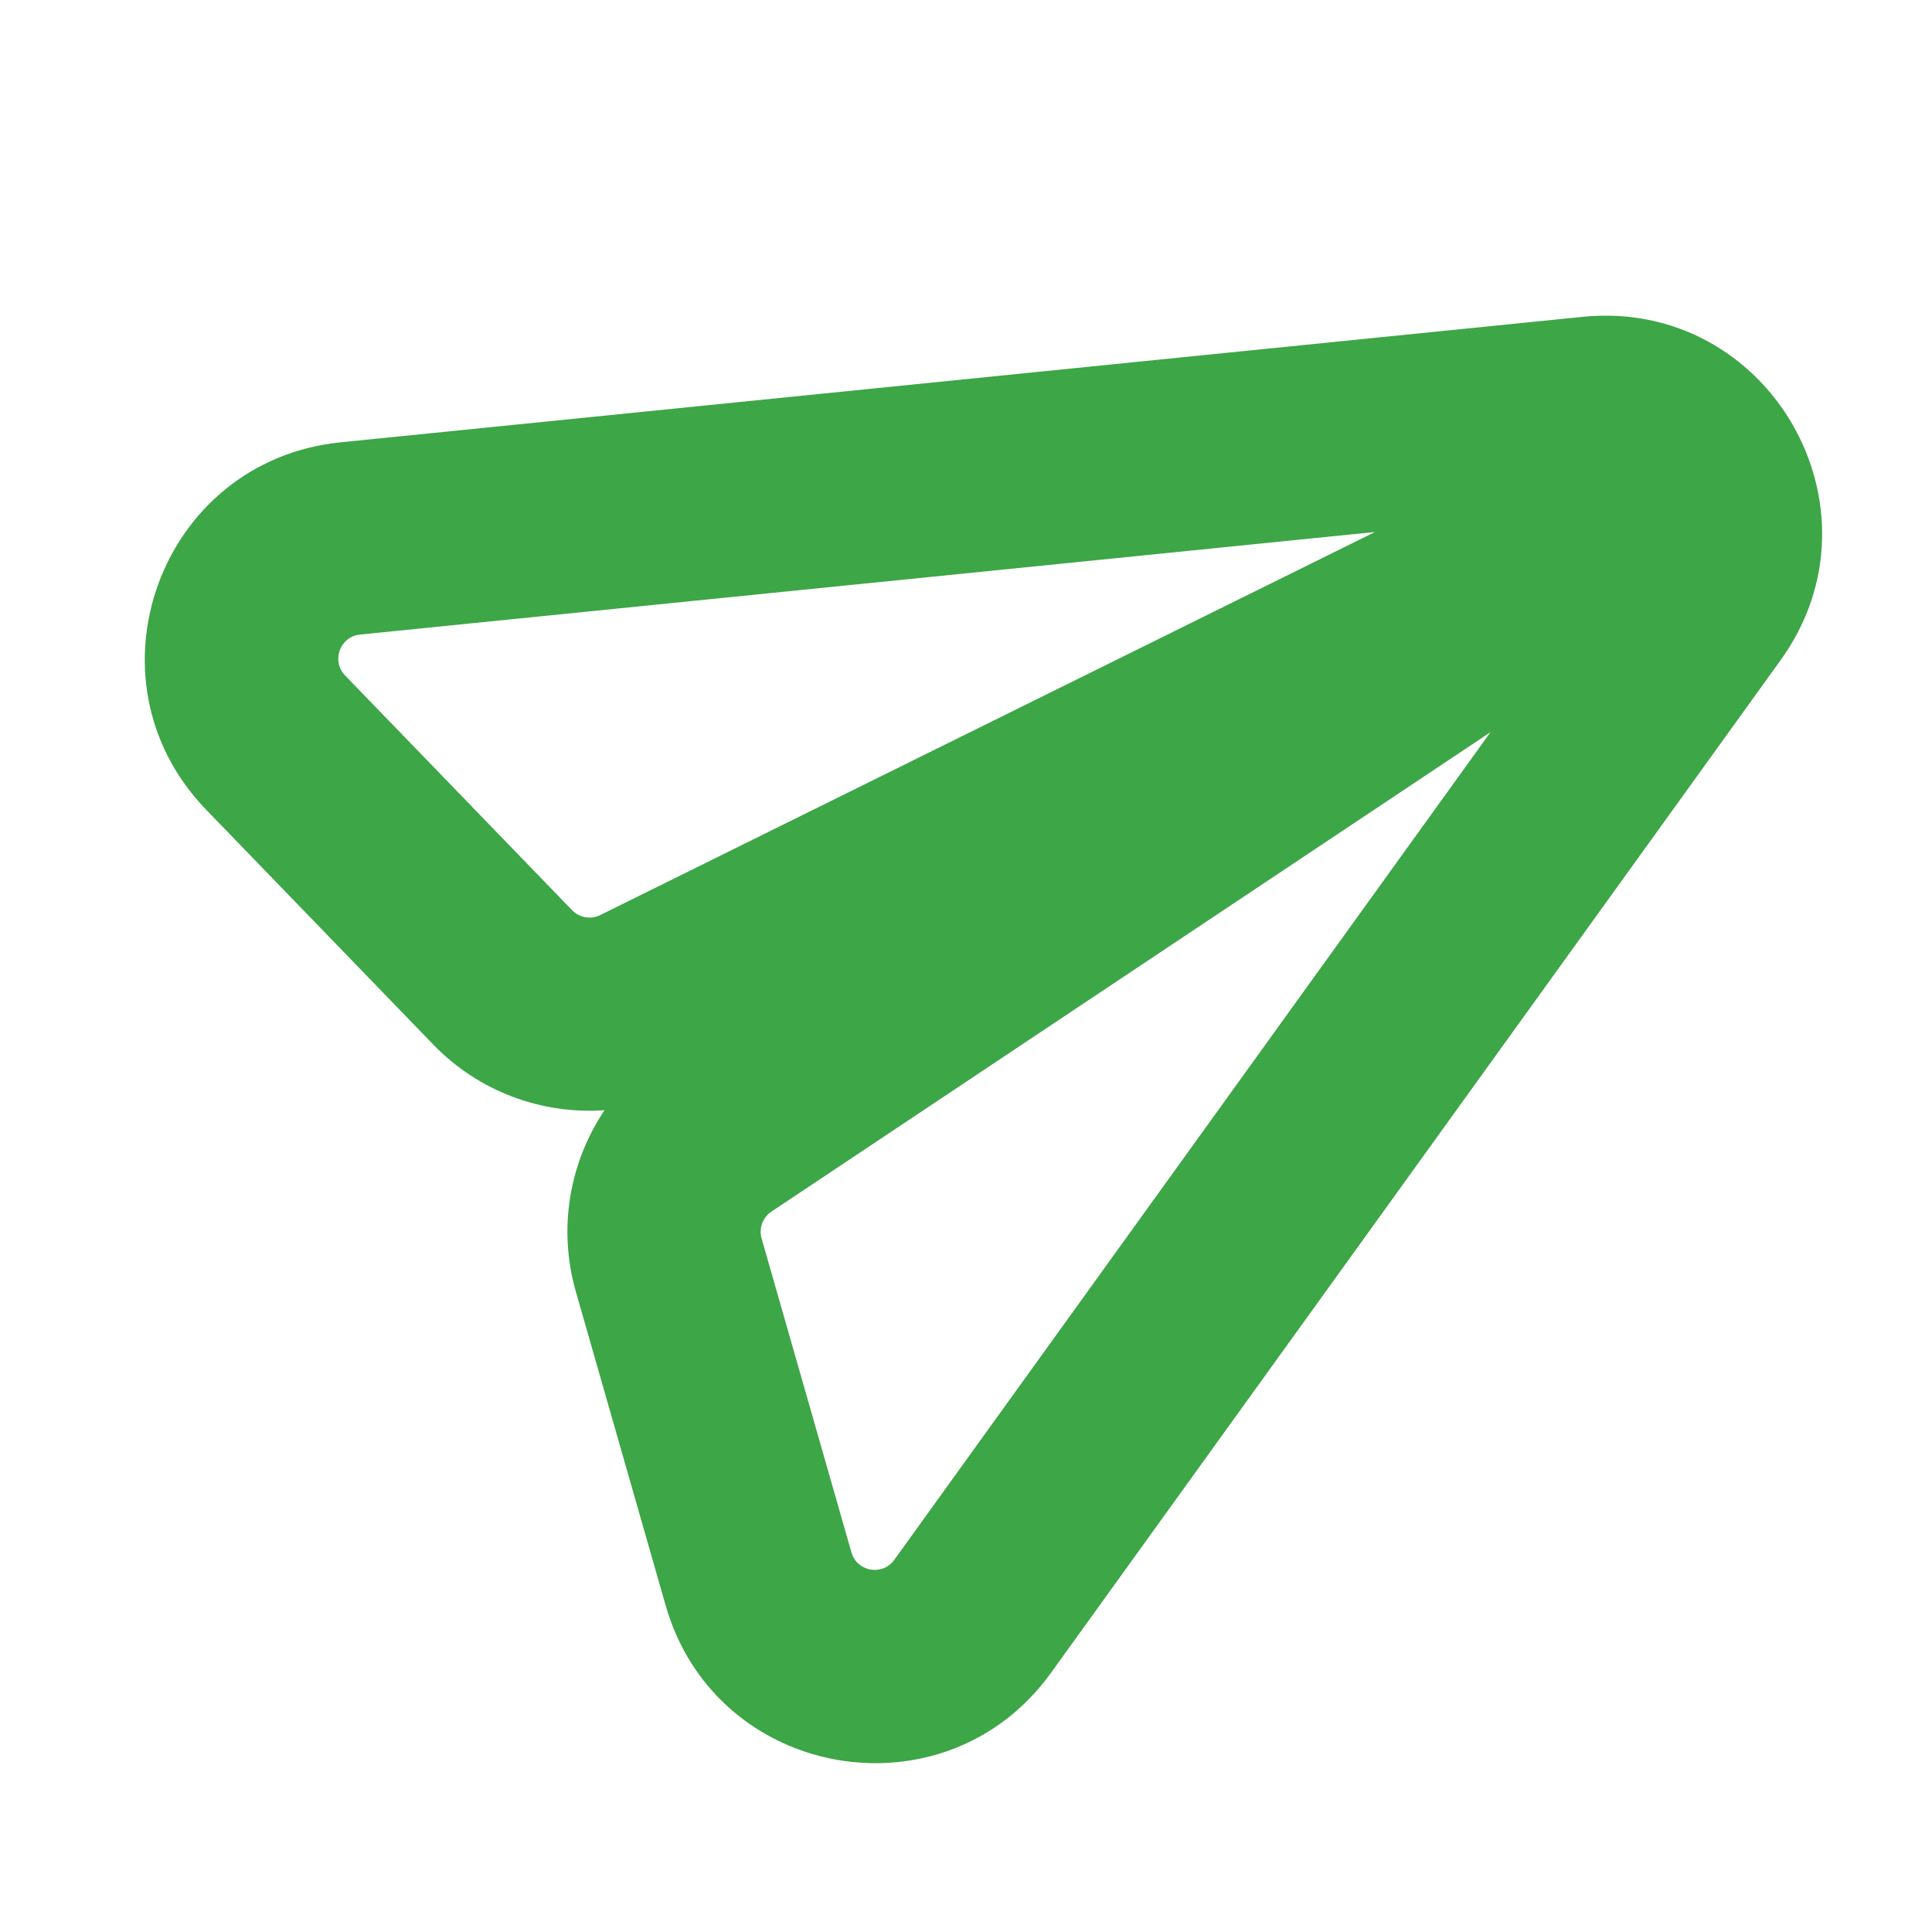
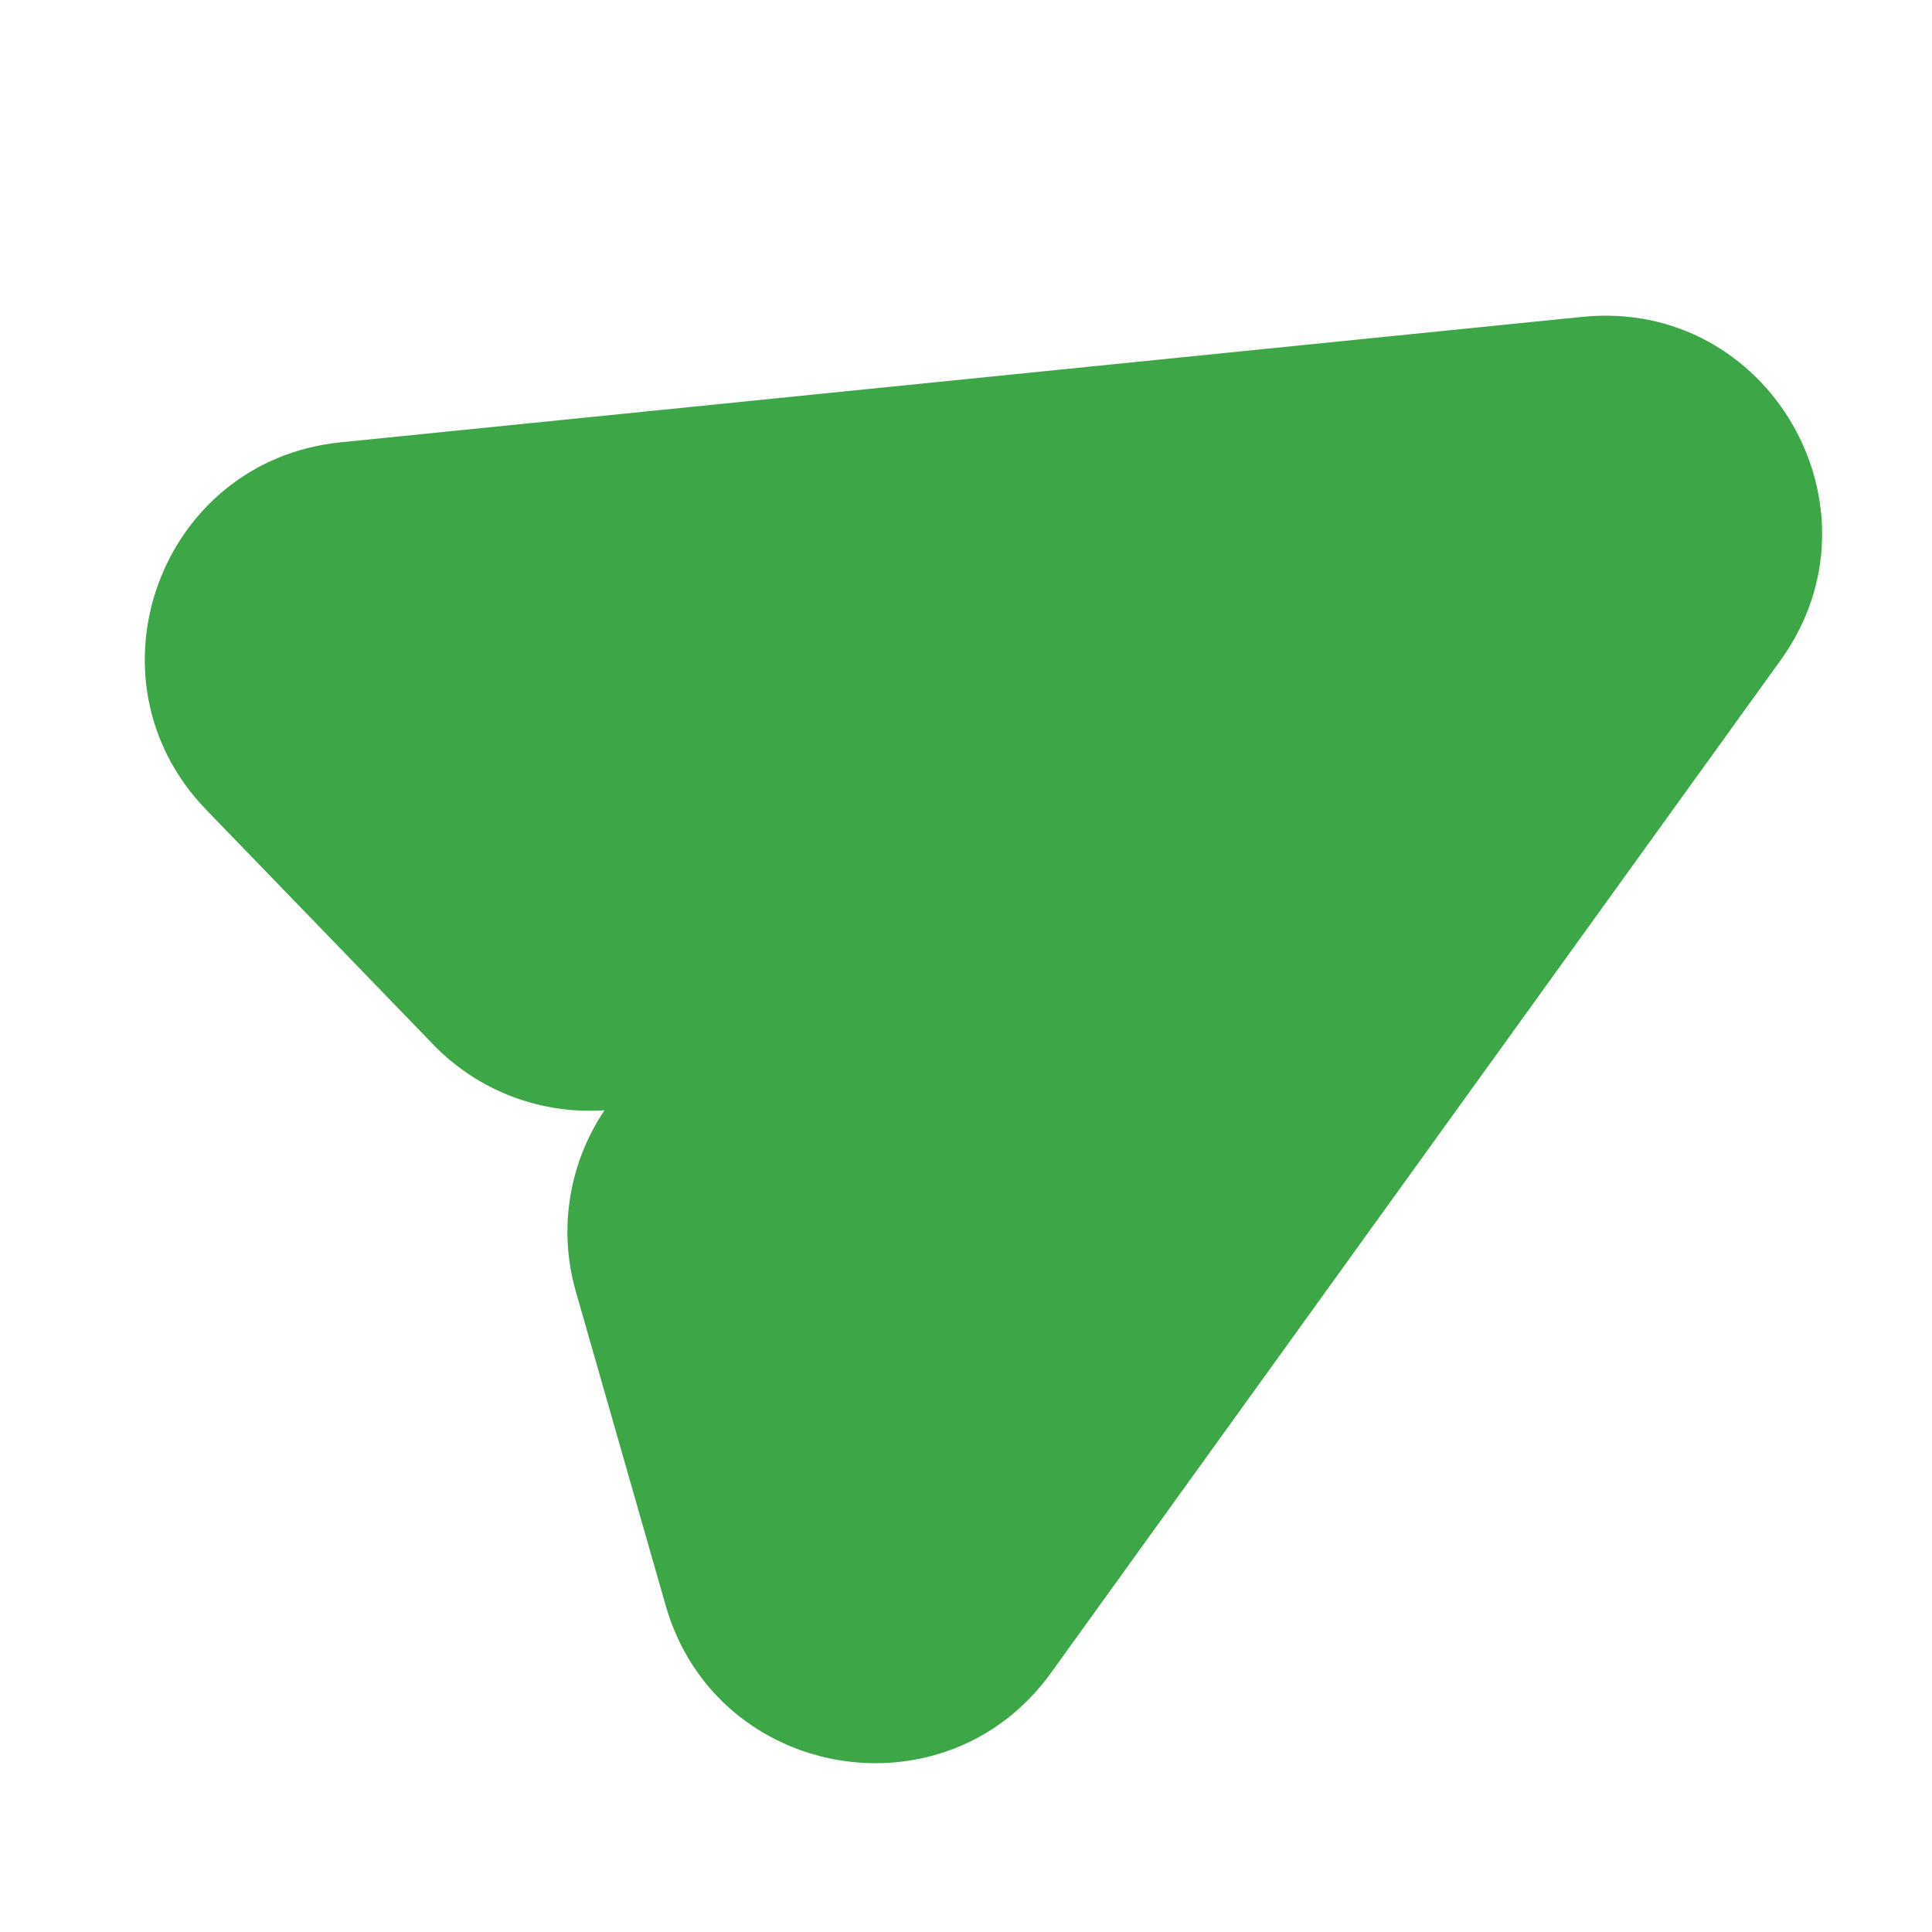
<svg xmlns="http://www.w3.org/2000/svg" width="20" height="20" viewBox="0 0 20 20" fill="none">
-   <path fill-rule="evenodd" clip-rule="evenodd" d="M5.961 13.37C5.774 12.717 5.895 12.033 6.258 11.493C5.609 11.538 4.956 11.301 4.485 10.813L2.134 8.382C0.828 7.031 1.656 4.768 3.525 4.579L16.381 3.28C18.311 3.085 19.566 5.26 18.433 6.834L10.88 17.317C9.781 18.842 7.408 18.427 6.891 16.62L5.961 13.37ZM7.985 12.543L15.43 7.579L9.257 16.148C9.135 16.317 8.871 16.271 8.814 16.07L7.884 12.82C7.854 12.715 7.895 12.603 7.985 12.543ZM3.727 6.569L14.234 5.507L6.213 9.473C6.115 9.521 5.998 9.501 5.922 9.422L3.572 6.992L2.972 7.571L3.572 6.992C3.427 6.842 3.519 6.59 3.727 6.569L3.638 5.697L3.727 6.569Z" fill="#3DA647" />
+   <path fillRule="evenodd" clipRule="evenodd" d="M5.961 13.37C5.774 12.717 5.895 12.033 6.258 11.493C5.609 11.538 4.956 11.301 4.485 10.813L2.134 8.382C0.828 7.031 1.656 4.768 3.525 4.579L16.381 3.28C18.311 3.085 19.566 5.26 18.433 6.834L10.88 17.317C9.781 18.842 7.408 18.427 6.891 16.62L5.961 13.37ZM7.985 12.543L15.43 7.579L9.257 16.148C9.135 16.317 8.871 16.271 8.814 16.07L7.884 12.82C7.854 12.715 7.895 12.603 7.985 12.543ZM3.727 6.569L14.234 5.507L6.213 9.473C6.115 9.521 5.998 9.501 5.922 9.422L3.572 6.992L2.972 7.571L3.572 6.992C3.427 6.842 3.519 6.59 3.727 6.569L3.638 5.697L3.727 6.569Z" fill="#3DA647" />
</svg>
